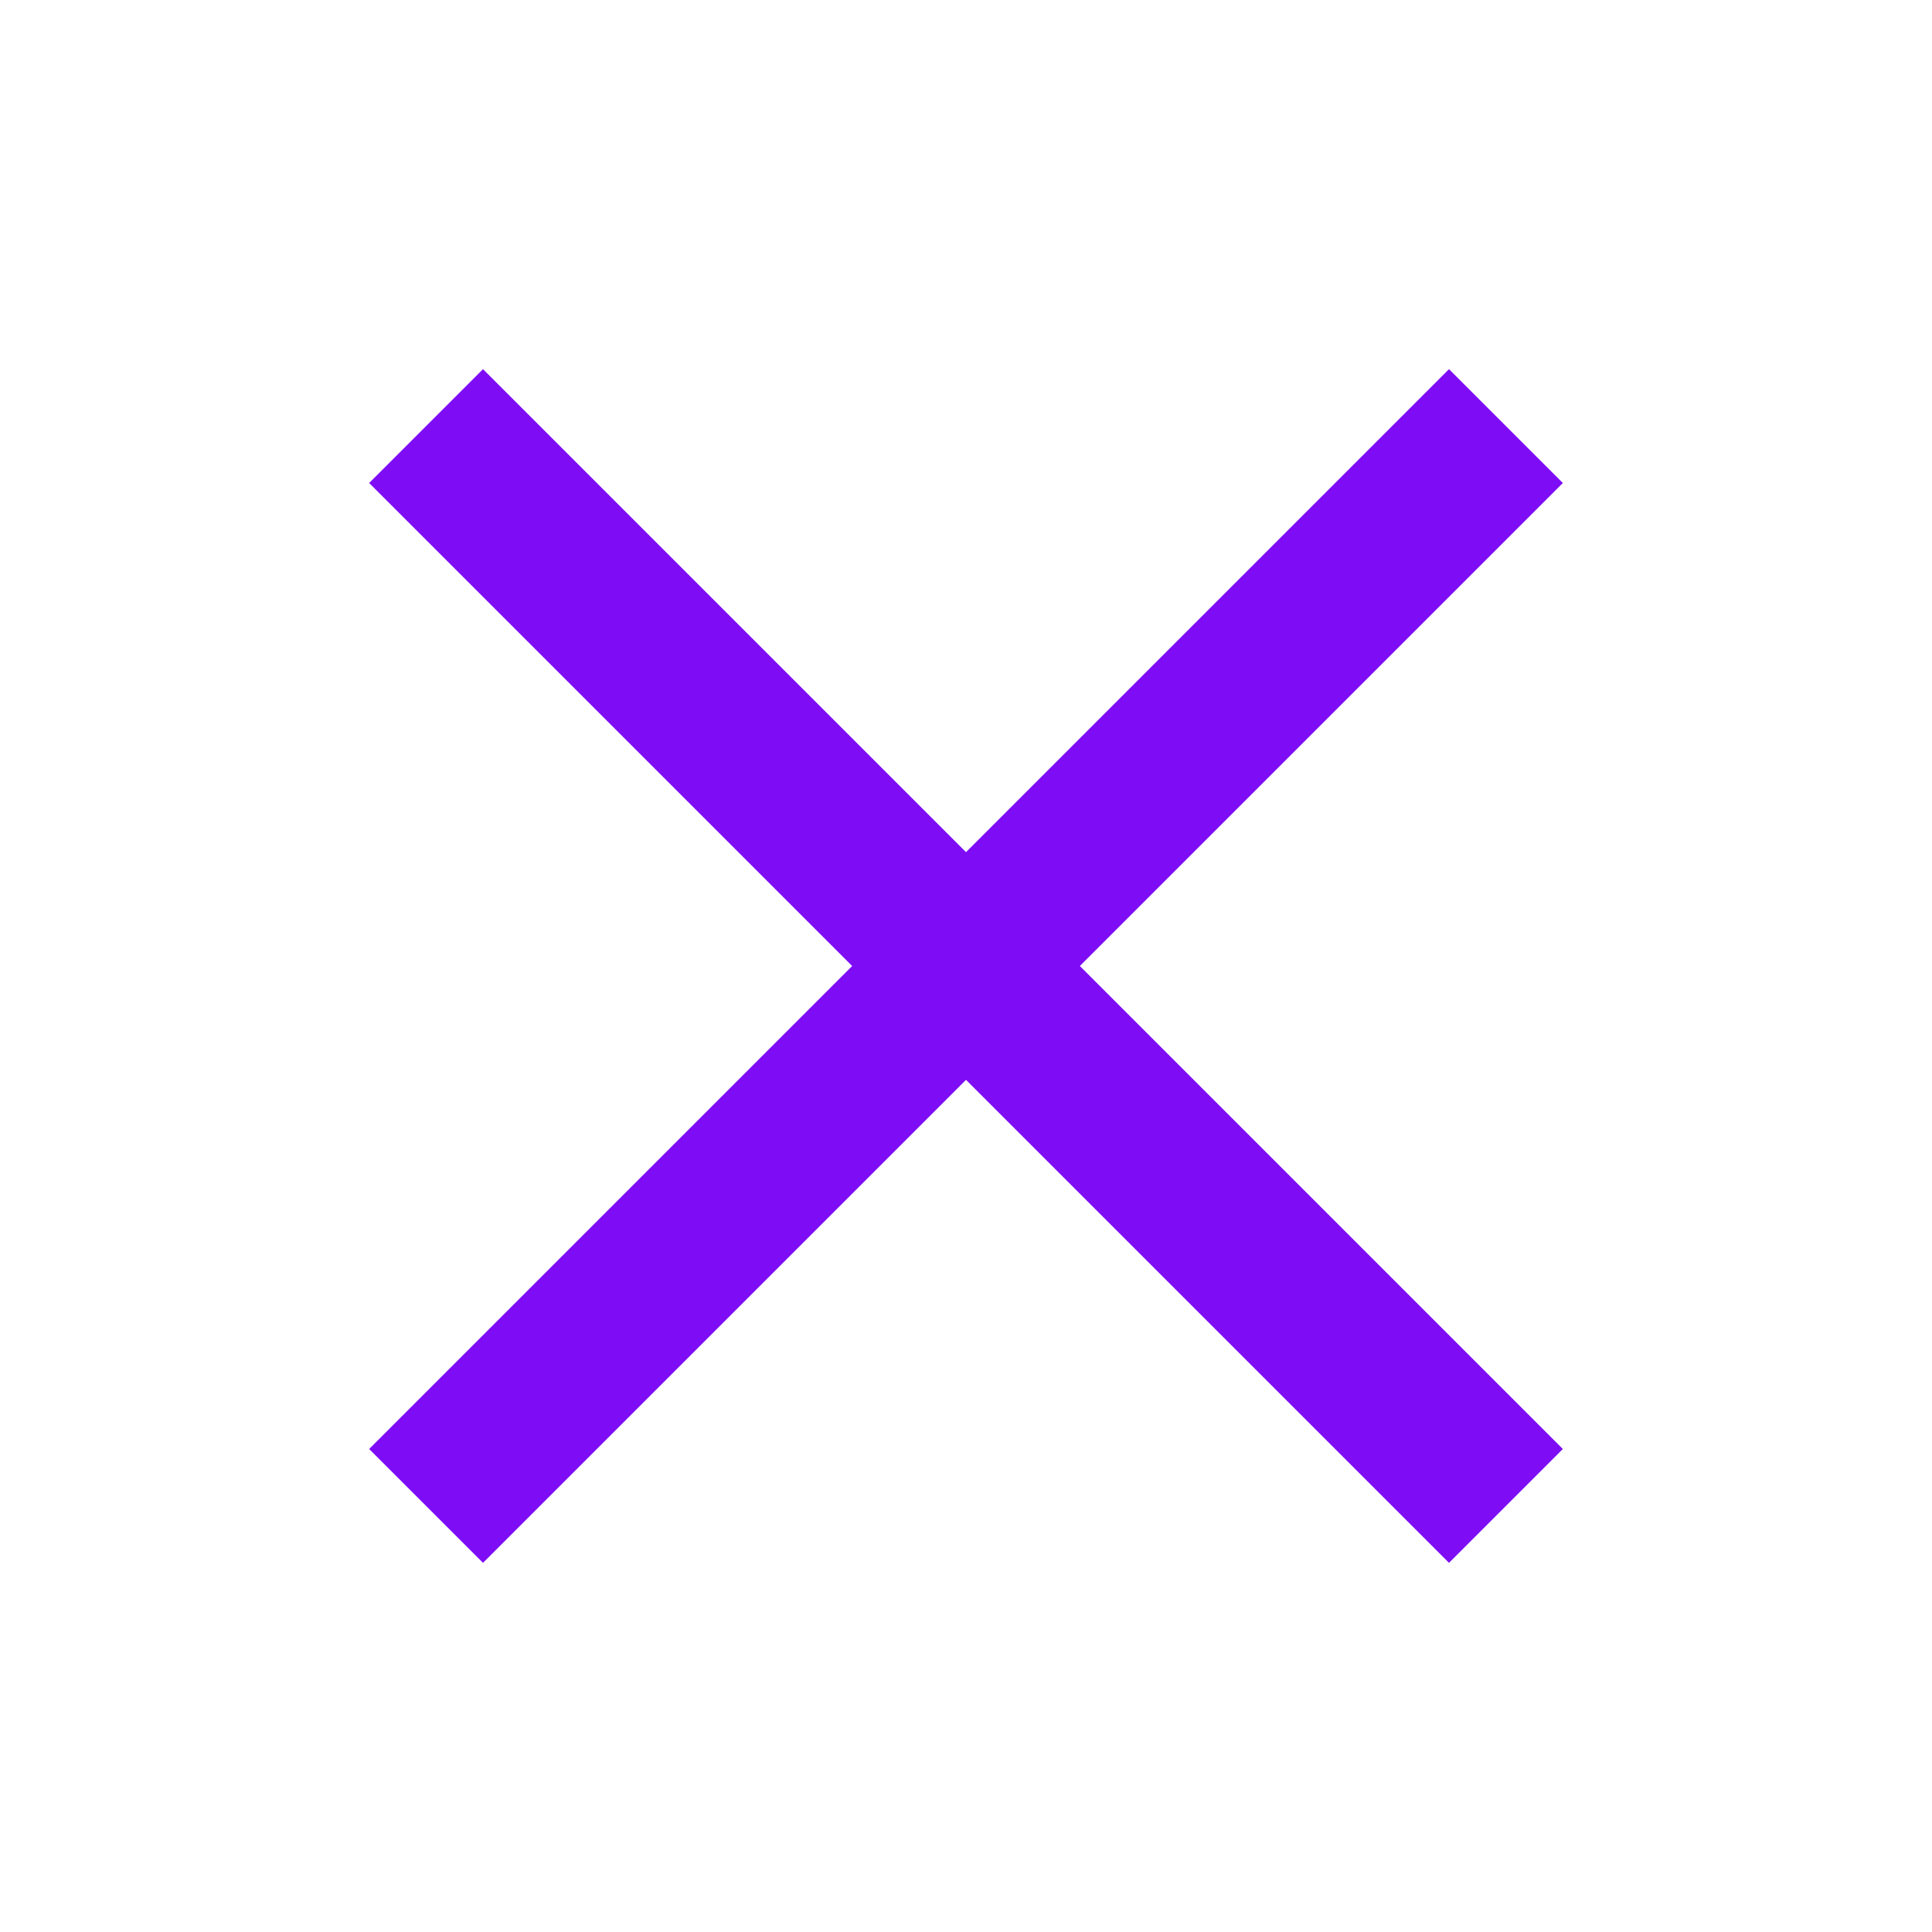
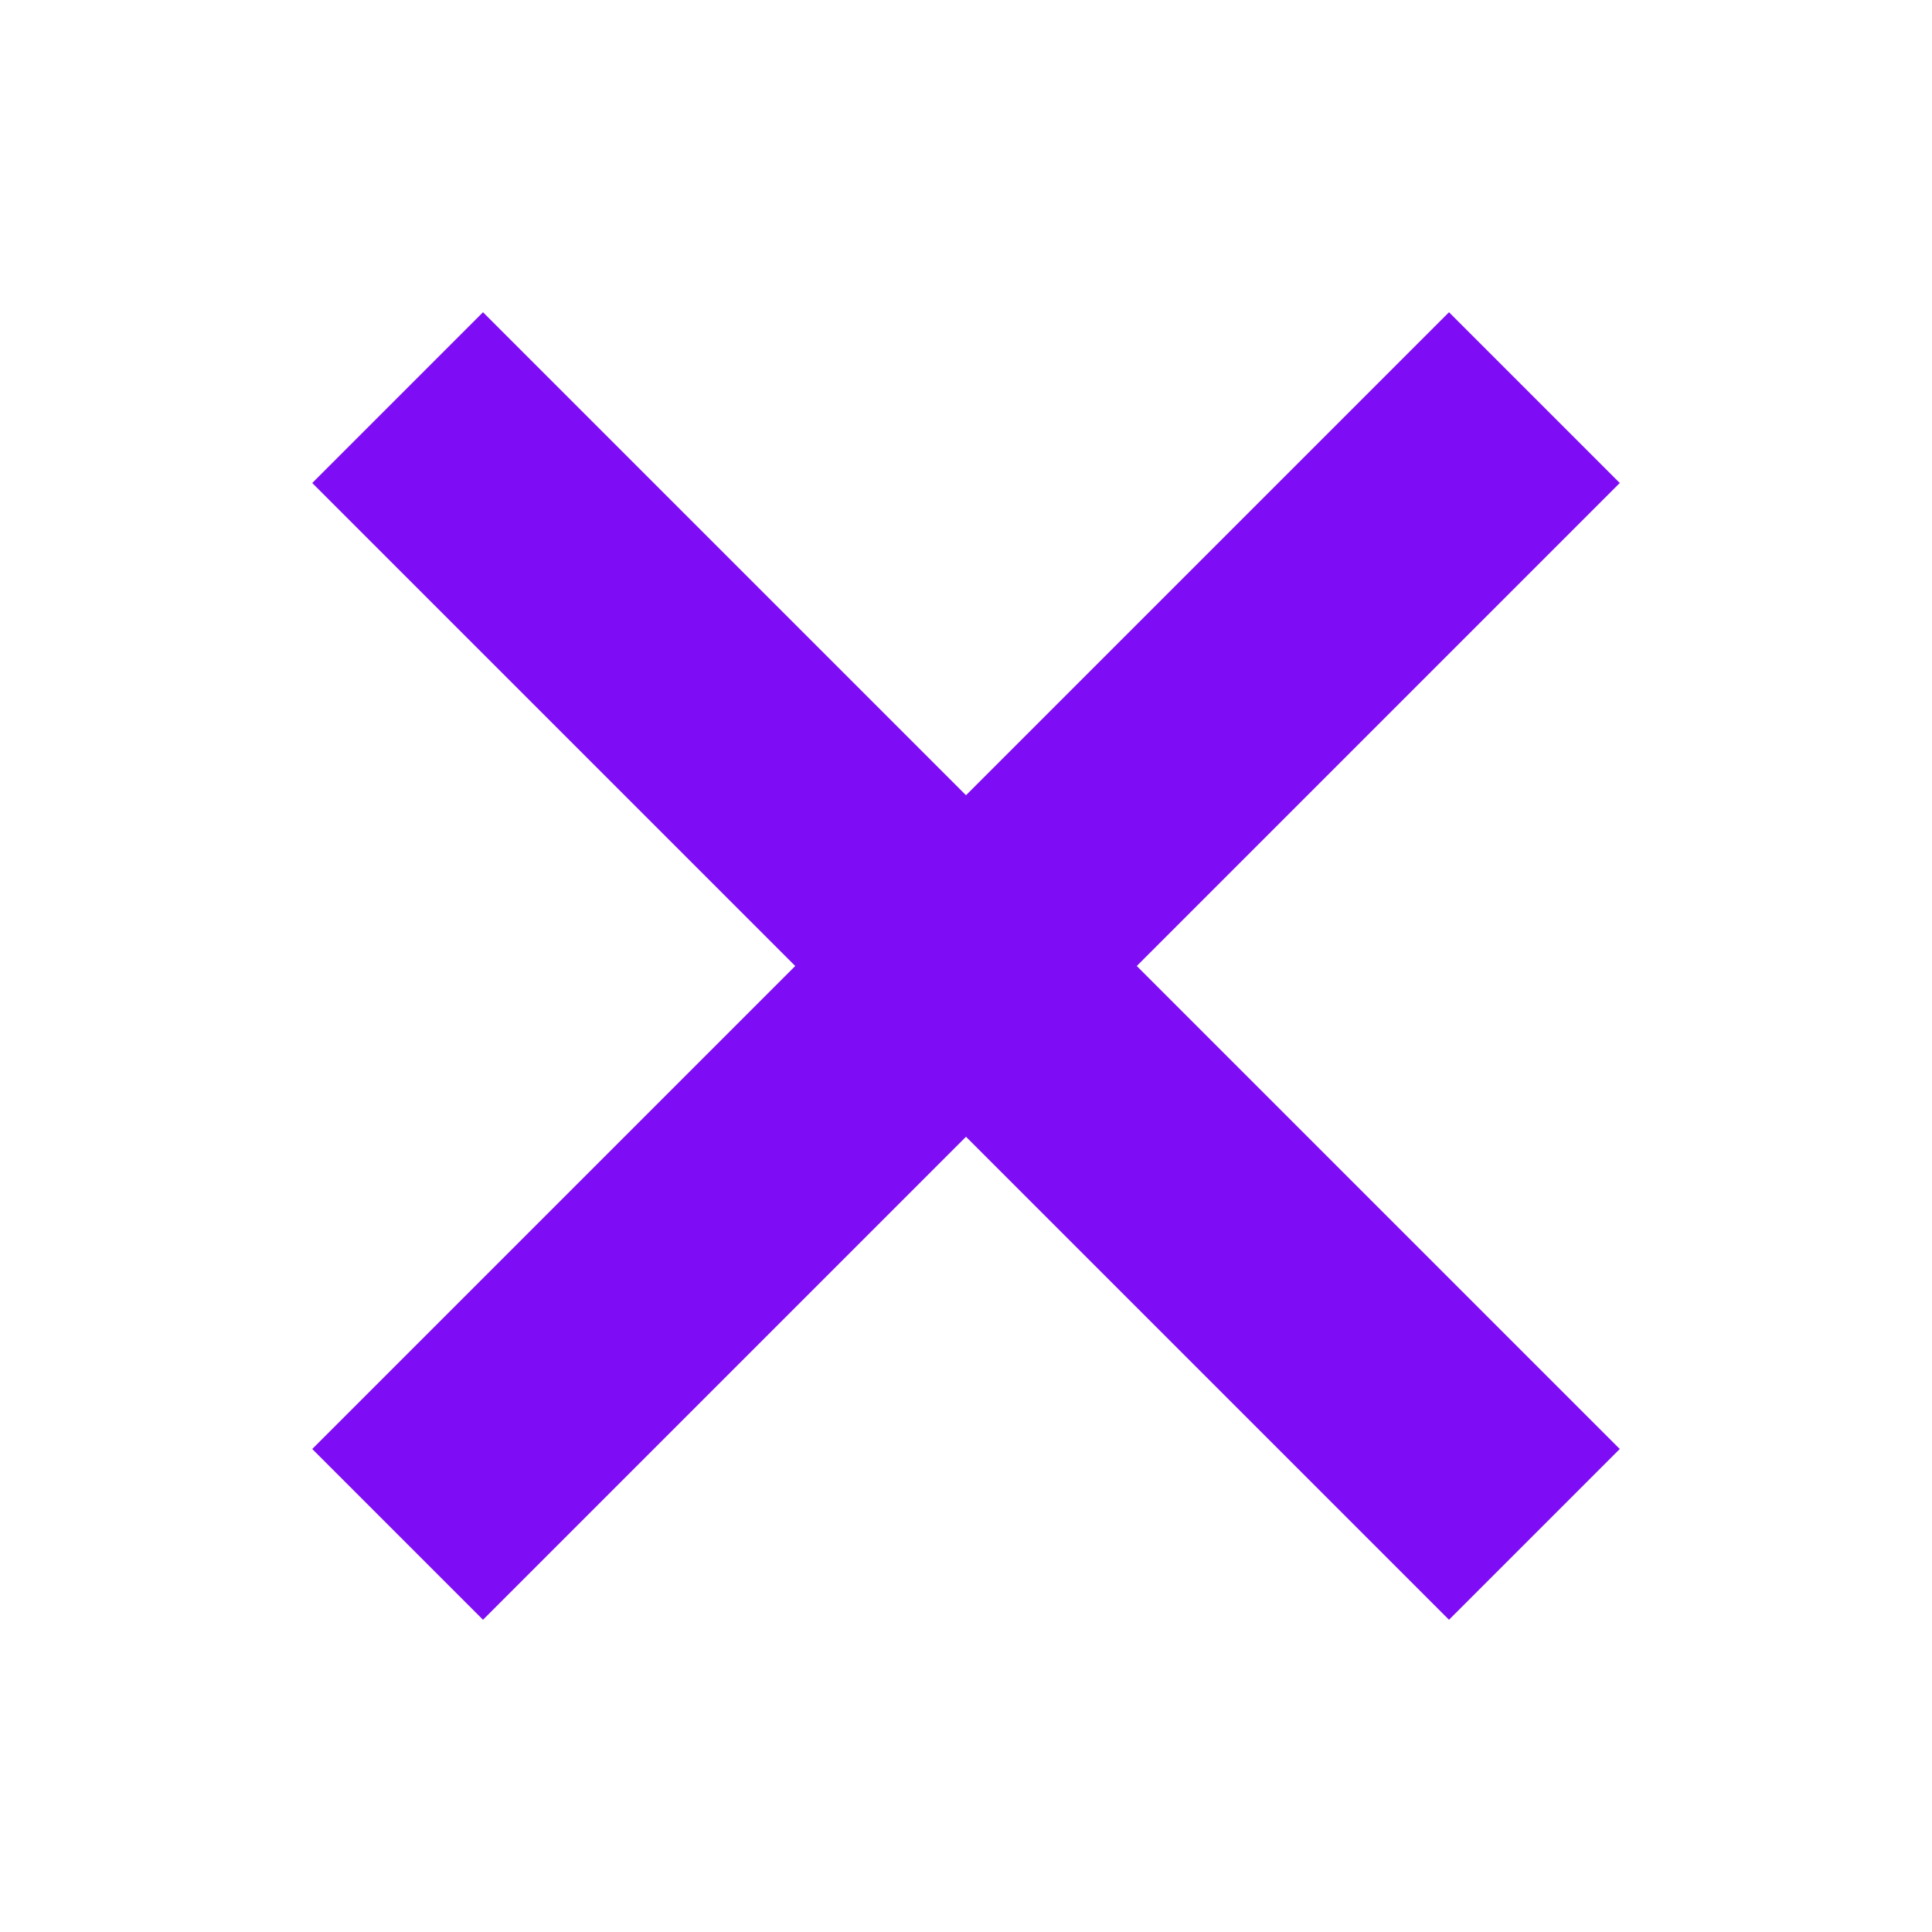
- <svg xmlns="http://www.w3.org/2000/svg" viewBox="0 0 24 24" fill="none" stroke="#7e0cf5" stroke-width="2" stroke-linecap="square" stroke-linejoin="round" class="feather feather-x">
+ <svg xmlns="http://www.w3.org/2000/svg" viewBox="0 0 24 24" fill="none" stroke="#7e0cf5" stroke-width="3" stroke-linecap="square" stroke-linejoin="round" class="feather feather-x">
  <line x1="18" y1="6" x2="6" y2="18" />
  <line x1="6" y1="6" x2="18" y2="18" />
</svg>
